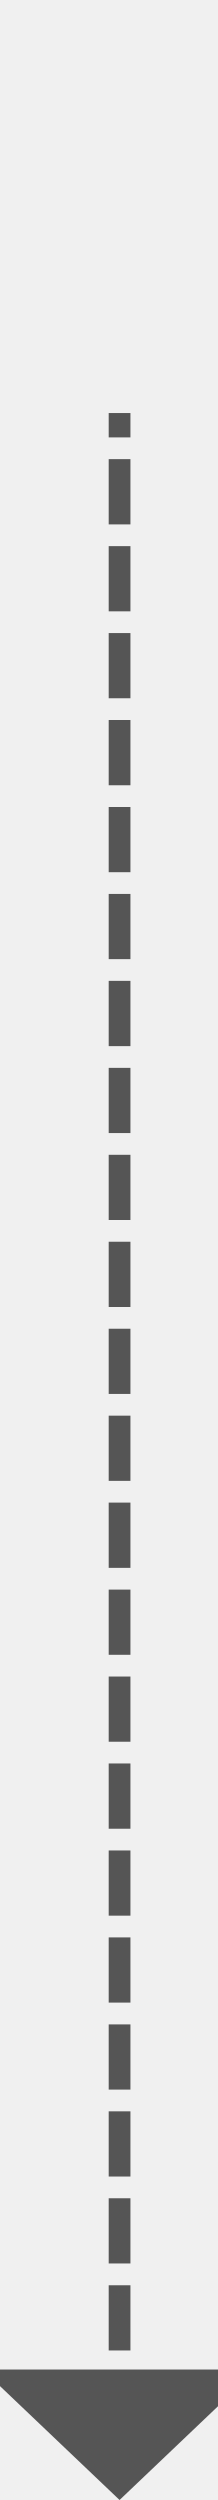
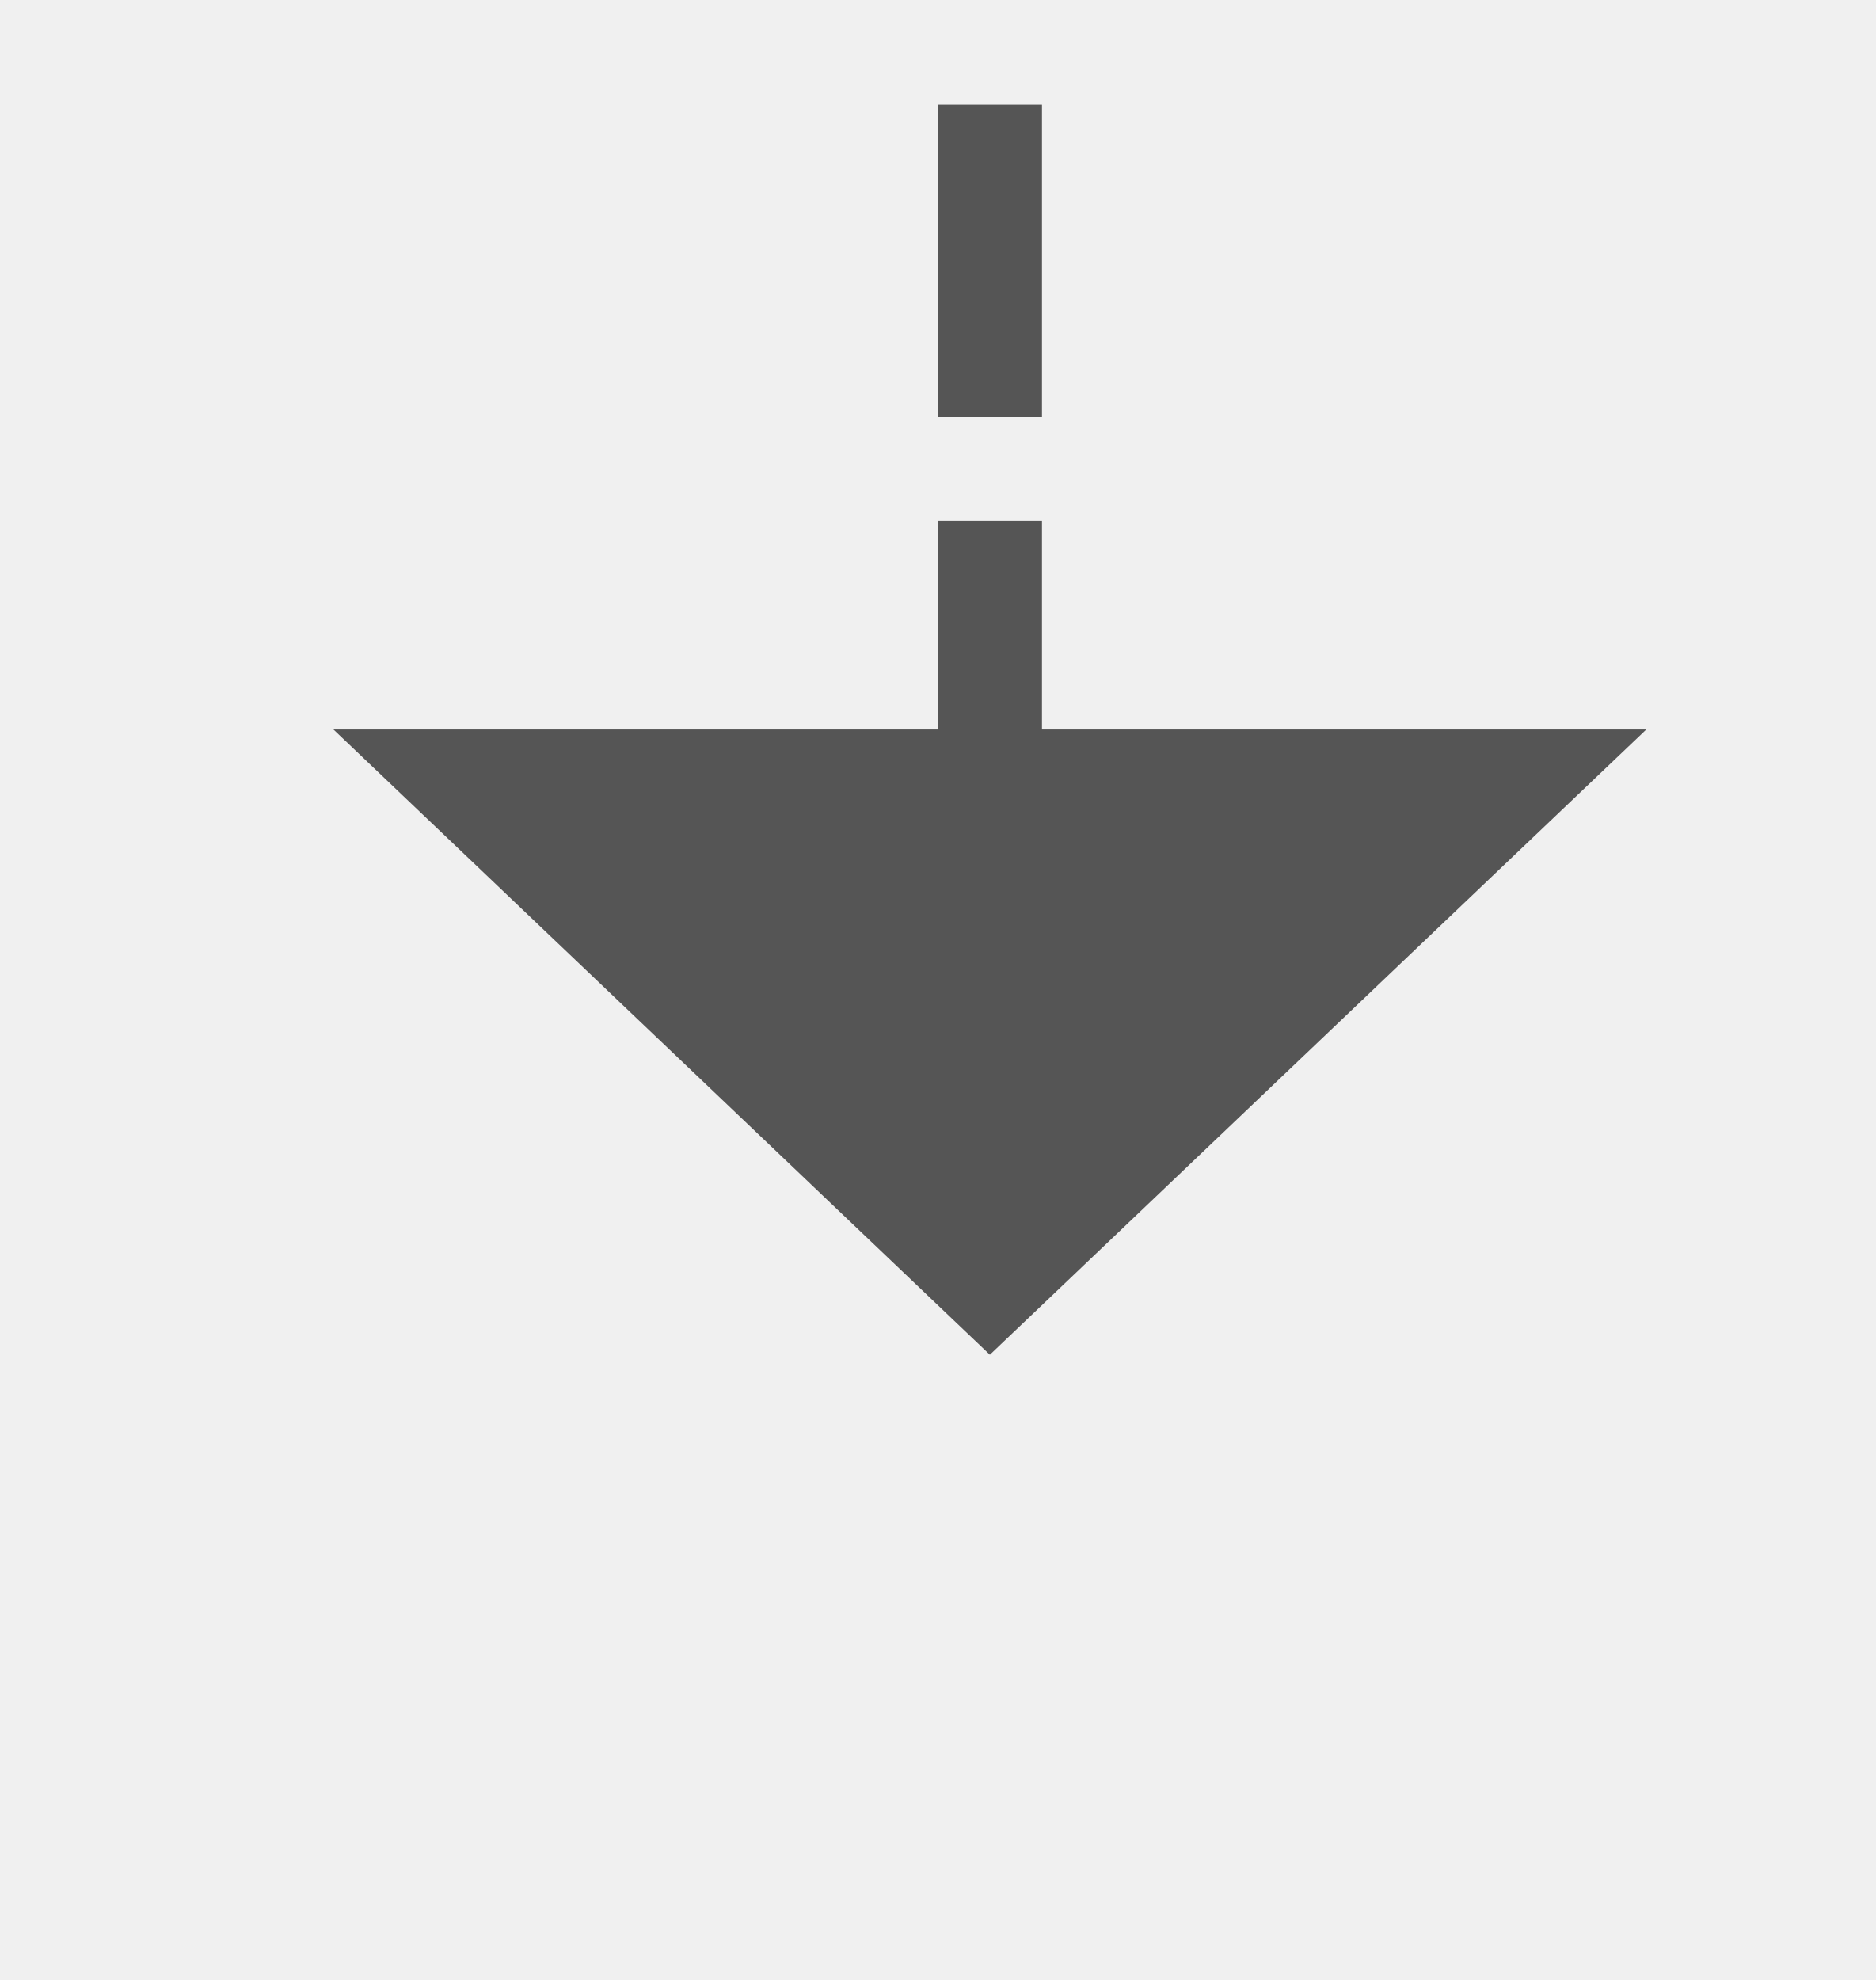
- <svg xmlns="http://www.w3.org/2000/svg" version="1.1" width="10px" height="115px" preserveAspectRatio="xMidYMin meet" viewBox="626 1336  8 115">
-   <defs>
-     <mask fill="white" id="clip218">
-       <path d="M 584 1326  L 656 1326  L 656 1355  L 584 1355  Z M 500 1326  L 656 1326  L 656 1460  L 500 1460  Z " fill-rule="evenodd" />
-     </mask>
-   </defs>
-   <path d="M 500 1341.5  L 625 1341.5  A 5 5 0 0 1 630.5 1346.5 L 630.5 1446  " stroke-width="1" stroke-dasharray="3,1" stroke="#555555" fill="none" mask="url(#clip218)" />
-   <path d="M 624.2 1445  L 630.5 1451  L 636.8 1445  L 624.2 1445  Z " fill-rule="nonzero" fill="#555555" stroke="none" mask="url(#clip218)" />
+ <svg xmlns="http://www.w3.org/2000/svg" version="1.1" width="18px" height="19px" preserveAspectRatio="xMidYMin meet" viewBox="442 1938  16 19">
+   <path d="M 450.5 1891  L 450.5 1946  " stroke-width="1" stroke-dasharray="3,1" stroke="#555555" fill="none" />
+   <path d="M 444.2 1945  L 450.5 1951  L 456.8 1945  L 444.2 1945  Z " fill-rule="nonzero" fill="#555555" stroke="none" />
</svg>
